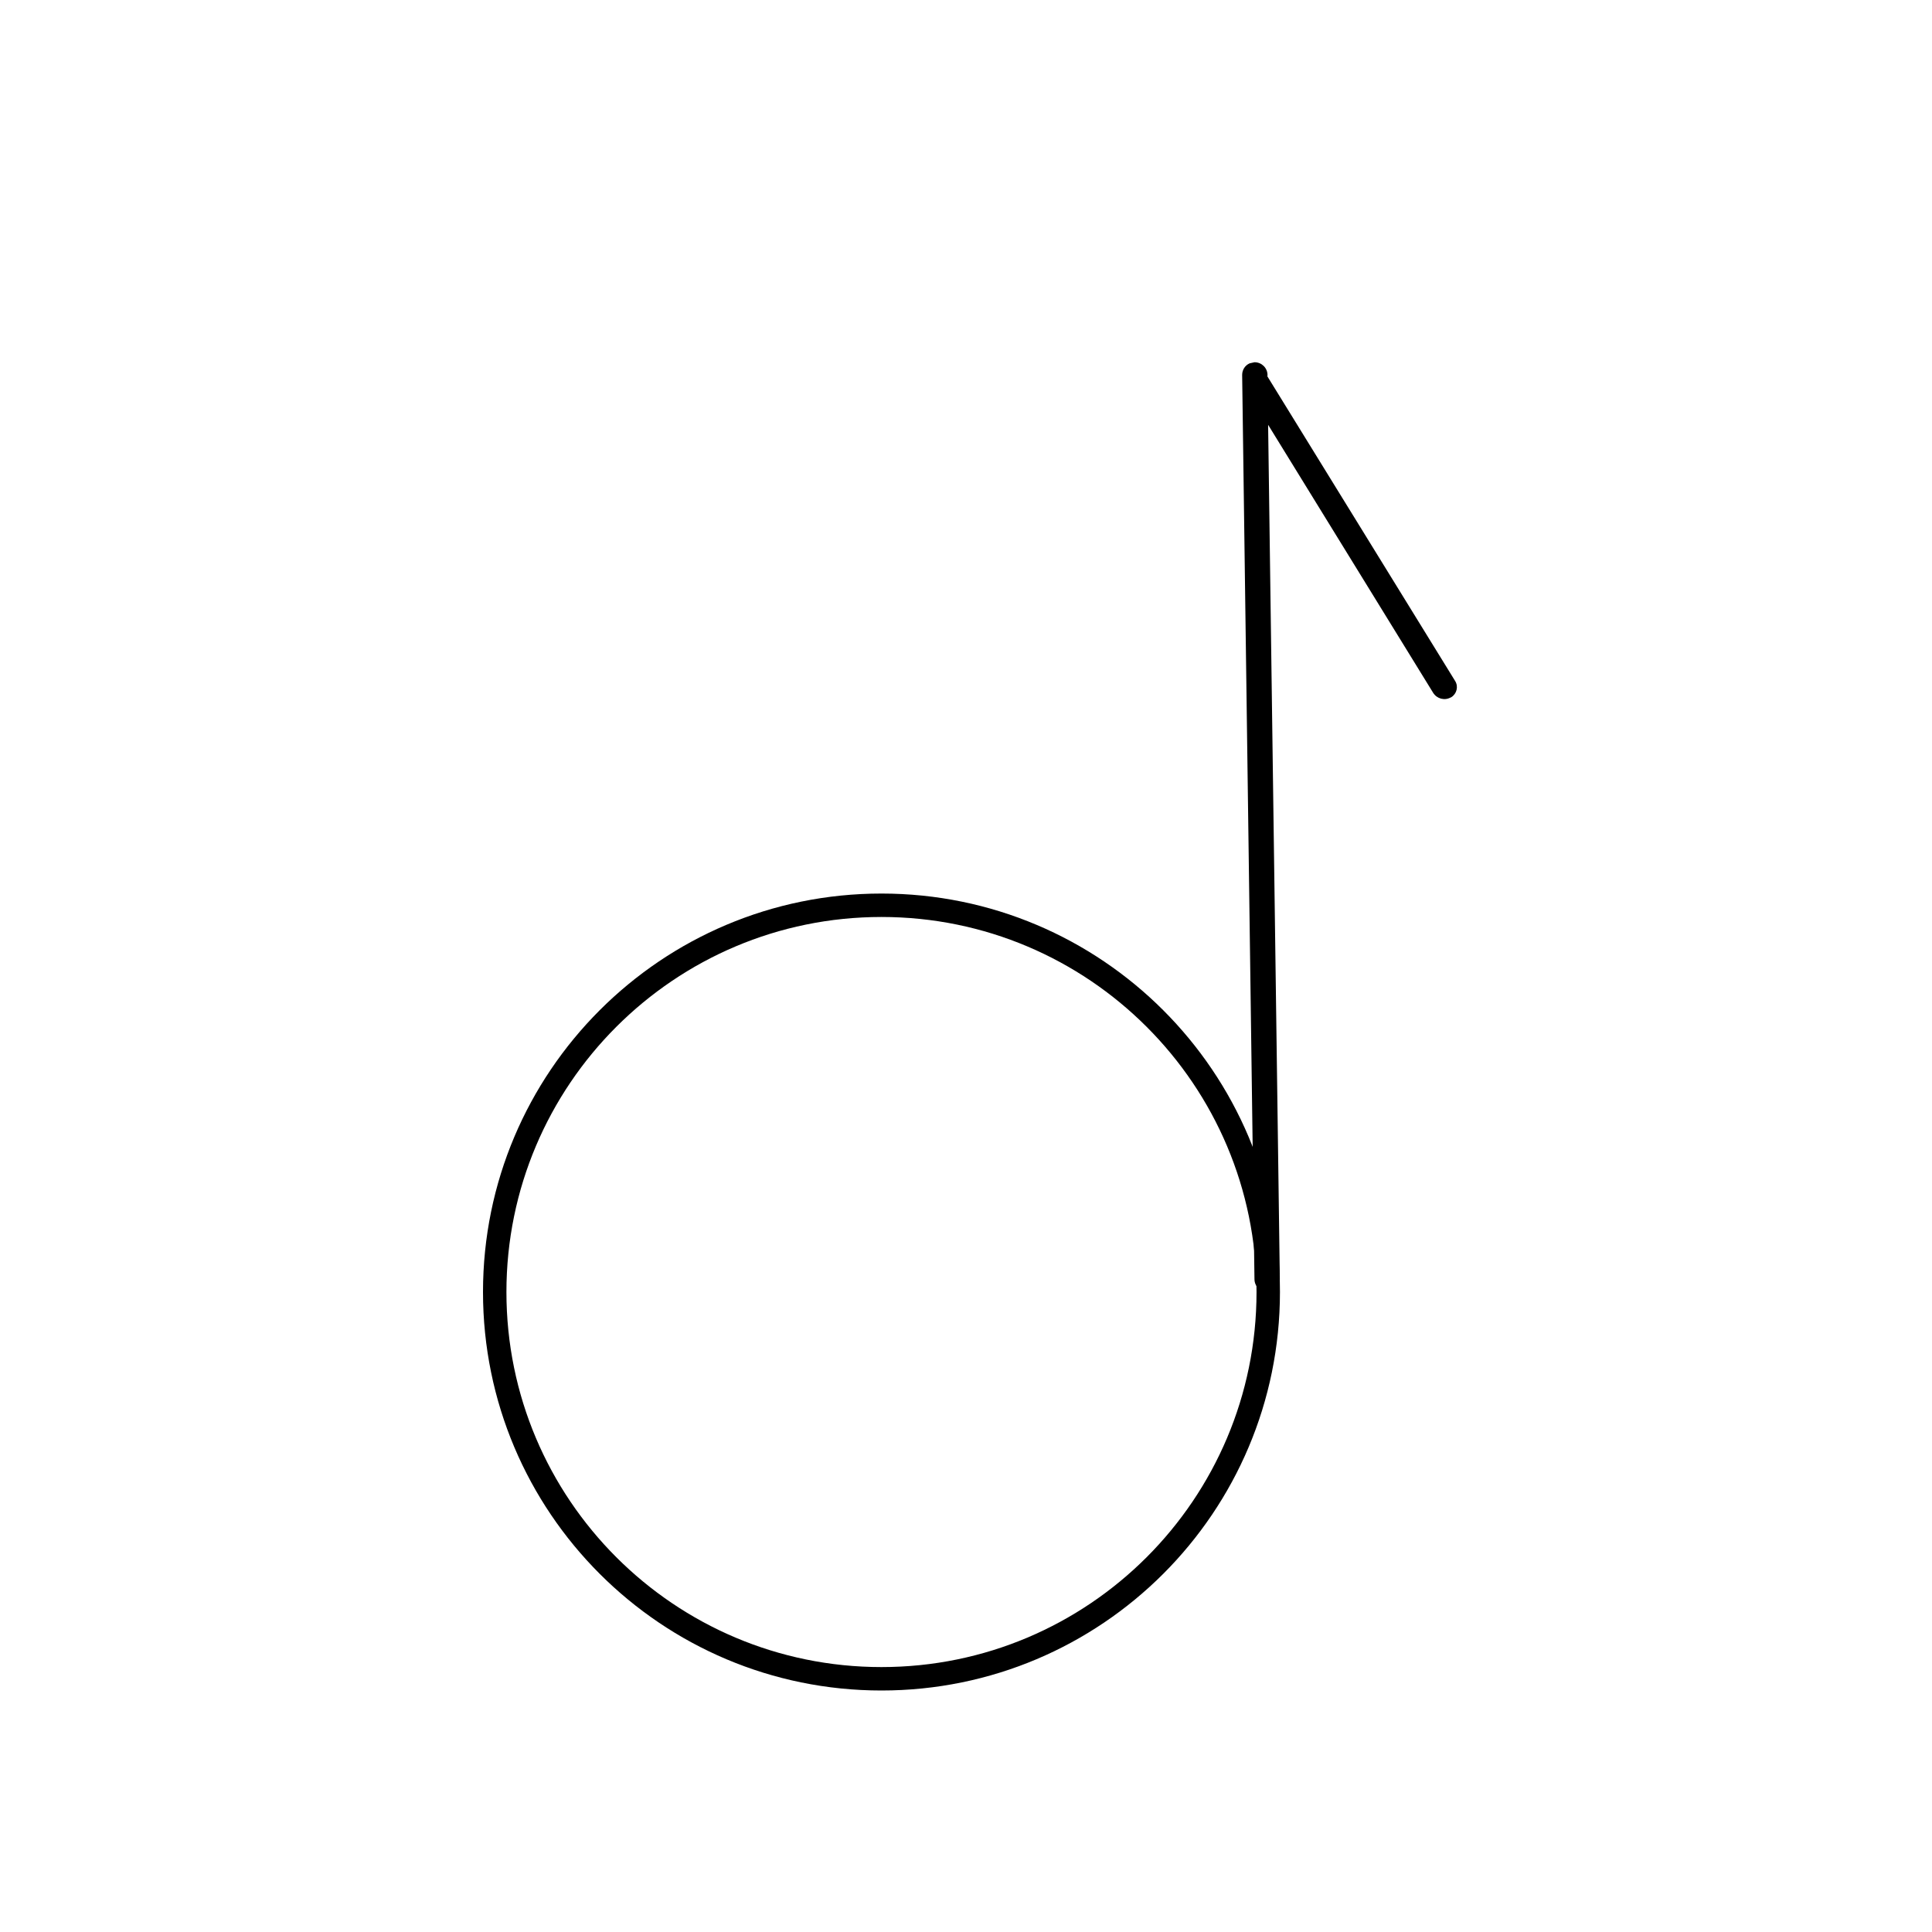
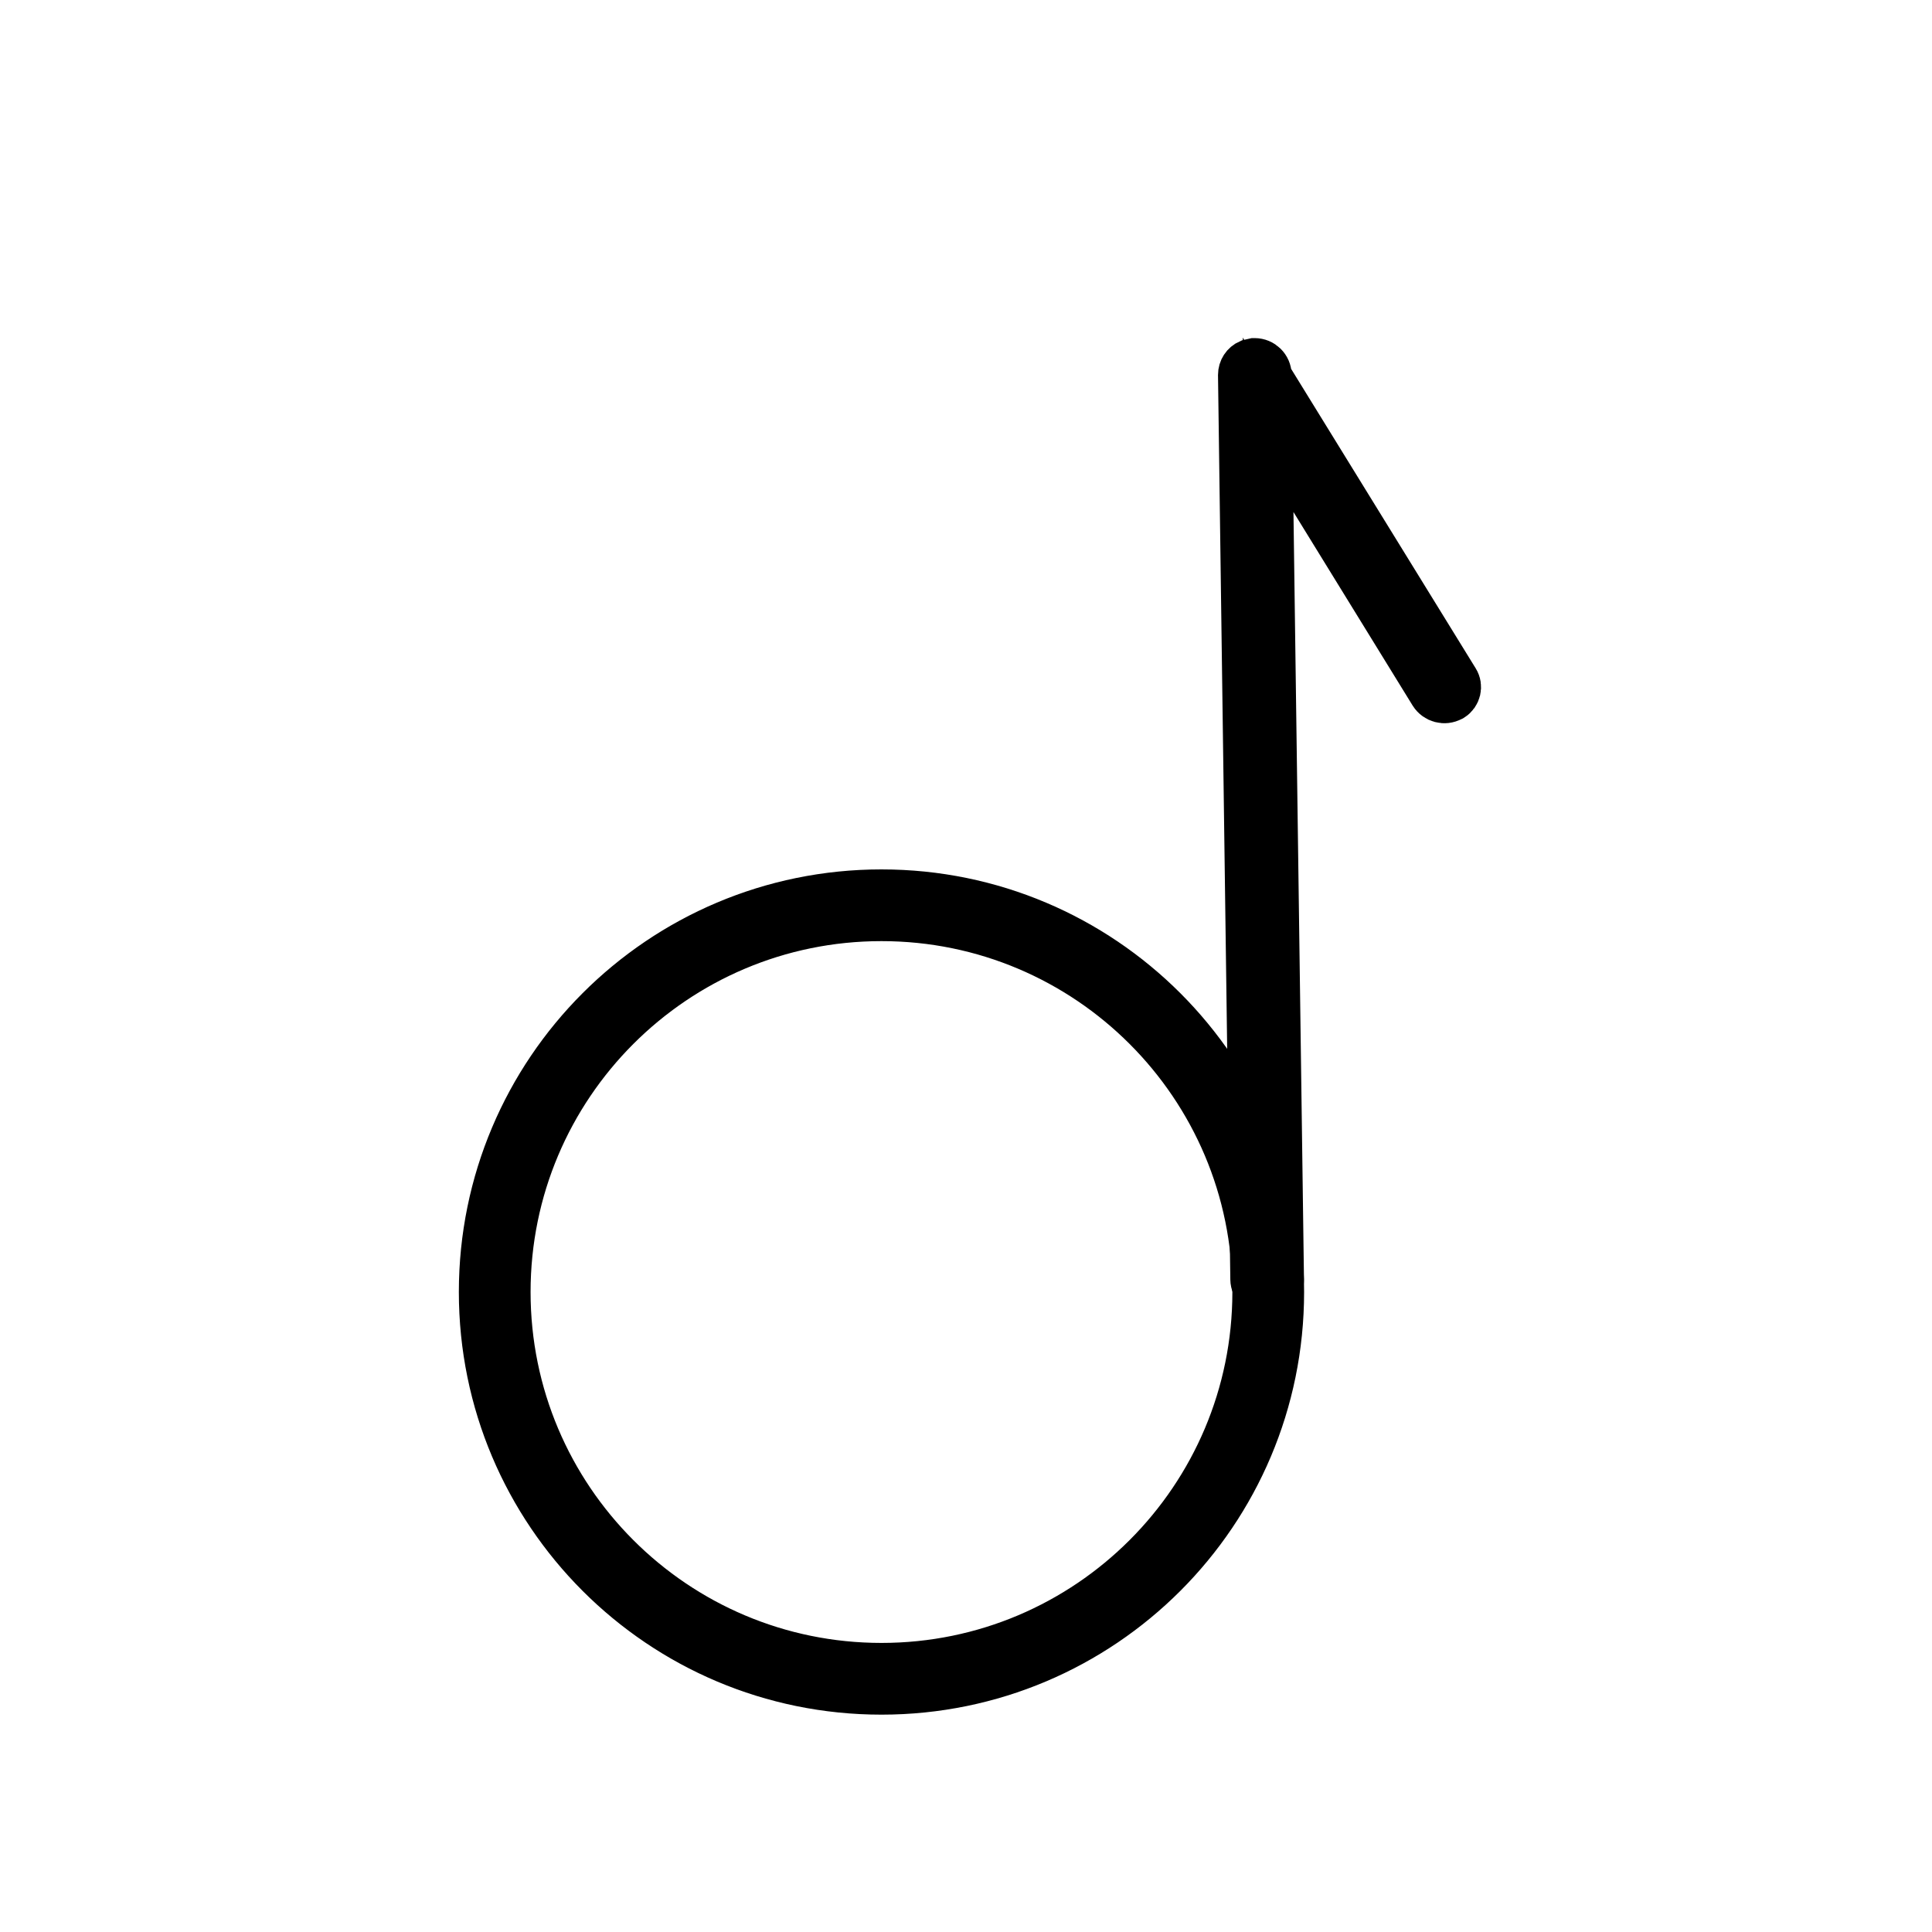
<svg xmlns="http://www.w3.org/2000/svg" width="16px" height="16px" viewBox="0 0 16 16" version="1.1">
  <g id="页面-1" stroke="none" stroke-width="1" fill="none" fill-rule="evenodd">
    <g id="folder-music">
      <rect id="矩形" x="0" y="0" width="16" height="16" />
-       <g id="编组-15" transform="translate(4, 3)" fill="#000000">
+       <g id="编组-15" transform="translate(4, 3)" fill="#000000" stroke="#000000" stroke-width="0.4">
        <path d="M3.3,4.4 C5.123,4.4 6.6,5.877 6.6,7.7 C6.6,9.523 5.123,11 3.3,11 C1.477,11 0,9.523 0,7.7 C0,5.877 1.477,4.4 3.3,4.4 Z M3.3,4.594 C1.585,4.594 0.194,5.985 0.194,7.7 C0.194,9.415 1.585,10.806 3.3,10.806 C5.015,10.806 6.406,9.415 6.406,7.7 C6.406,5.985 5.015,4.594 3.3,4.594 Z" id="椭圆形" fill-rule="nonzero" />
        <path d="M6.39,0 C6.449,-1.06703958e-17 6.496,0.047 6.497,0.105 L6.496,0.117 L8.051,2.64 C8.079,2.685 8.065,2.745 8.019,2.774 C8.017,2.775 8.016,2.776 8.014,2.776 C7.963,2.804 7.9,2.787 7.869,2.738 L6.502,0.518 L6.599,7.595 C6.599,7.652 6.554,7.699 6.497,7.7 C6.496,7.7 6.496,7.7 6.495,7.7 C6.437,7.7 6.39,7.653 6.389,7.595 L6.287,0.105 C6.287,0.062 6.312,0.025 6.349,0.009 L6.389,9.56054731e-06 C6.39,3.18692281e-06 6.39,8.6077188e-20 6.39,0 Z" id="形状结合" />
      </g>
    </g>
  </g>
</svg>
